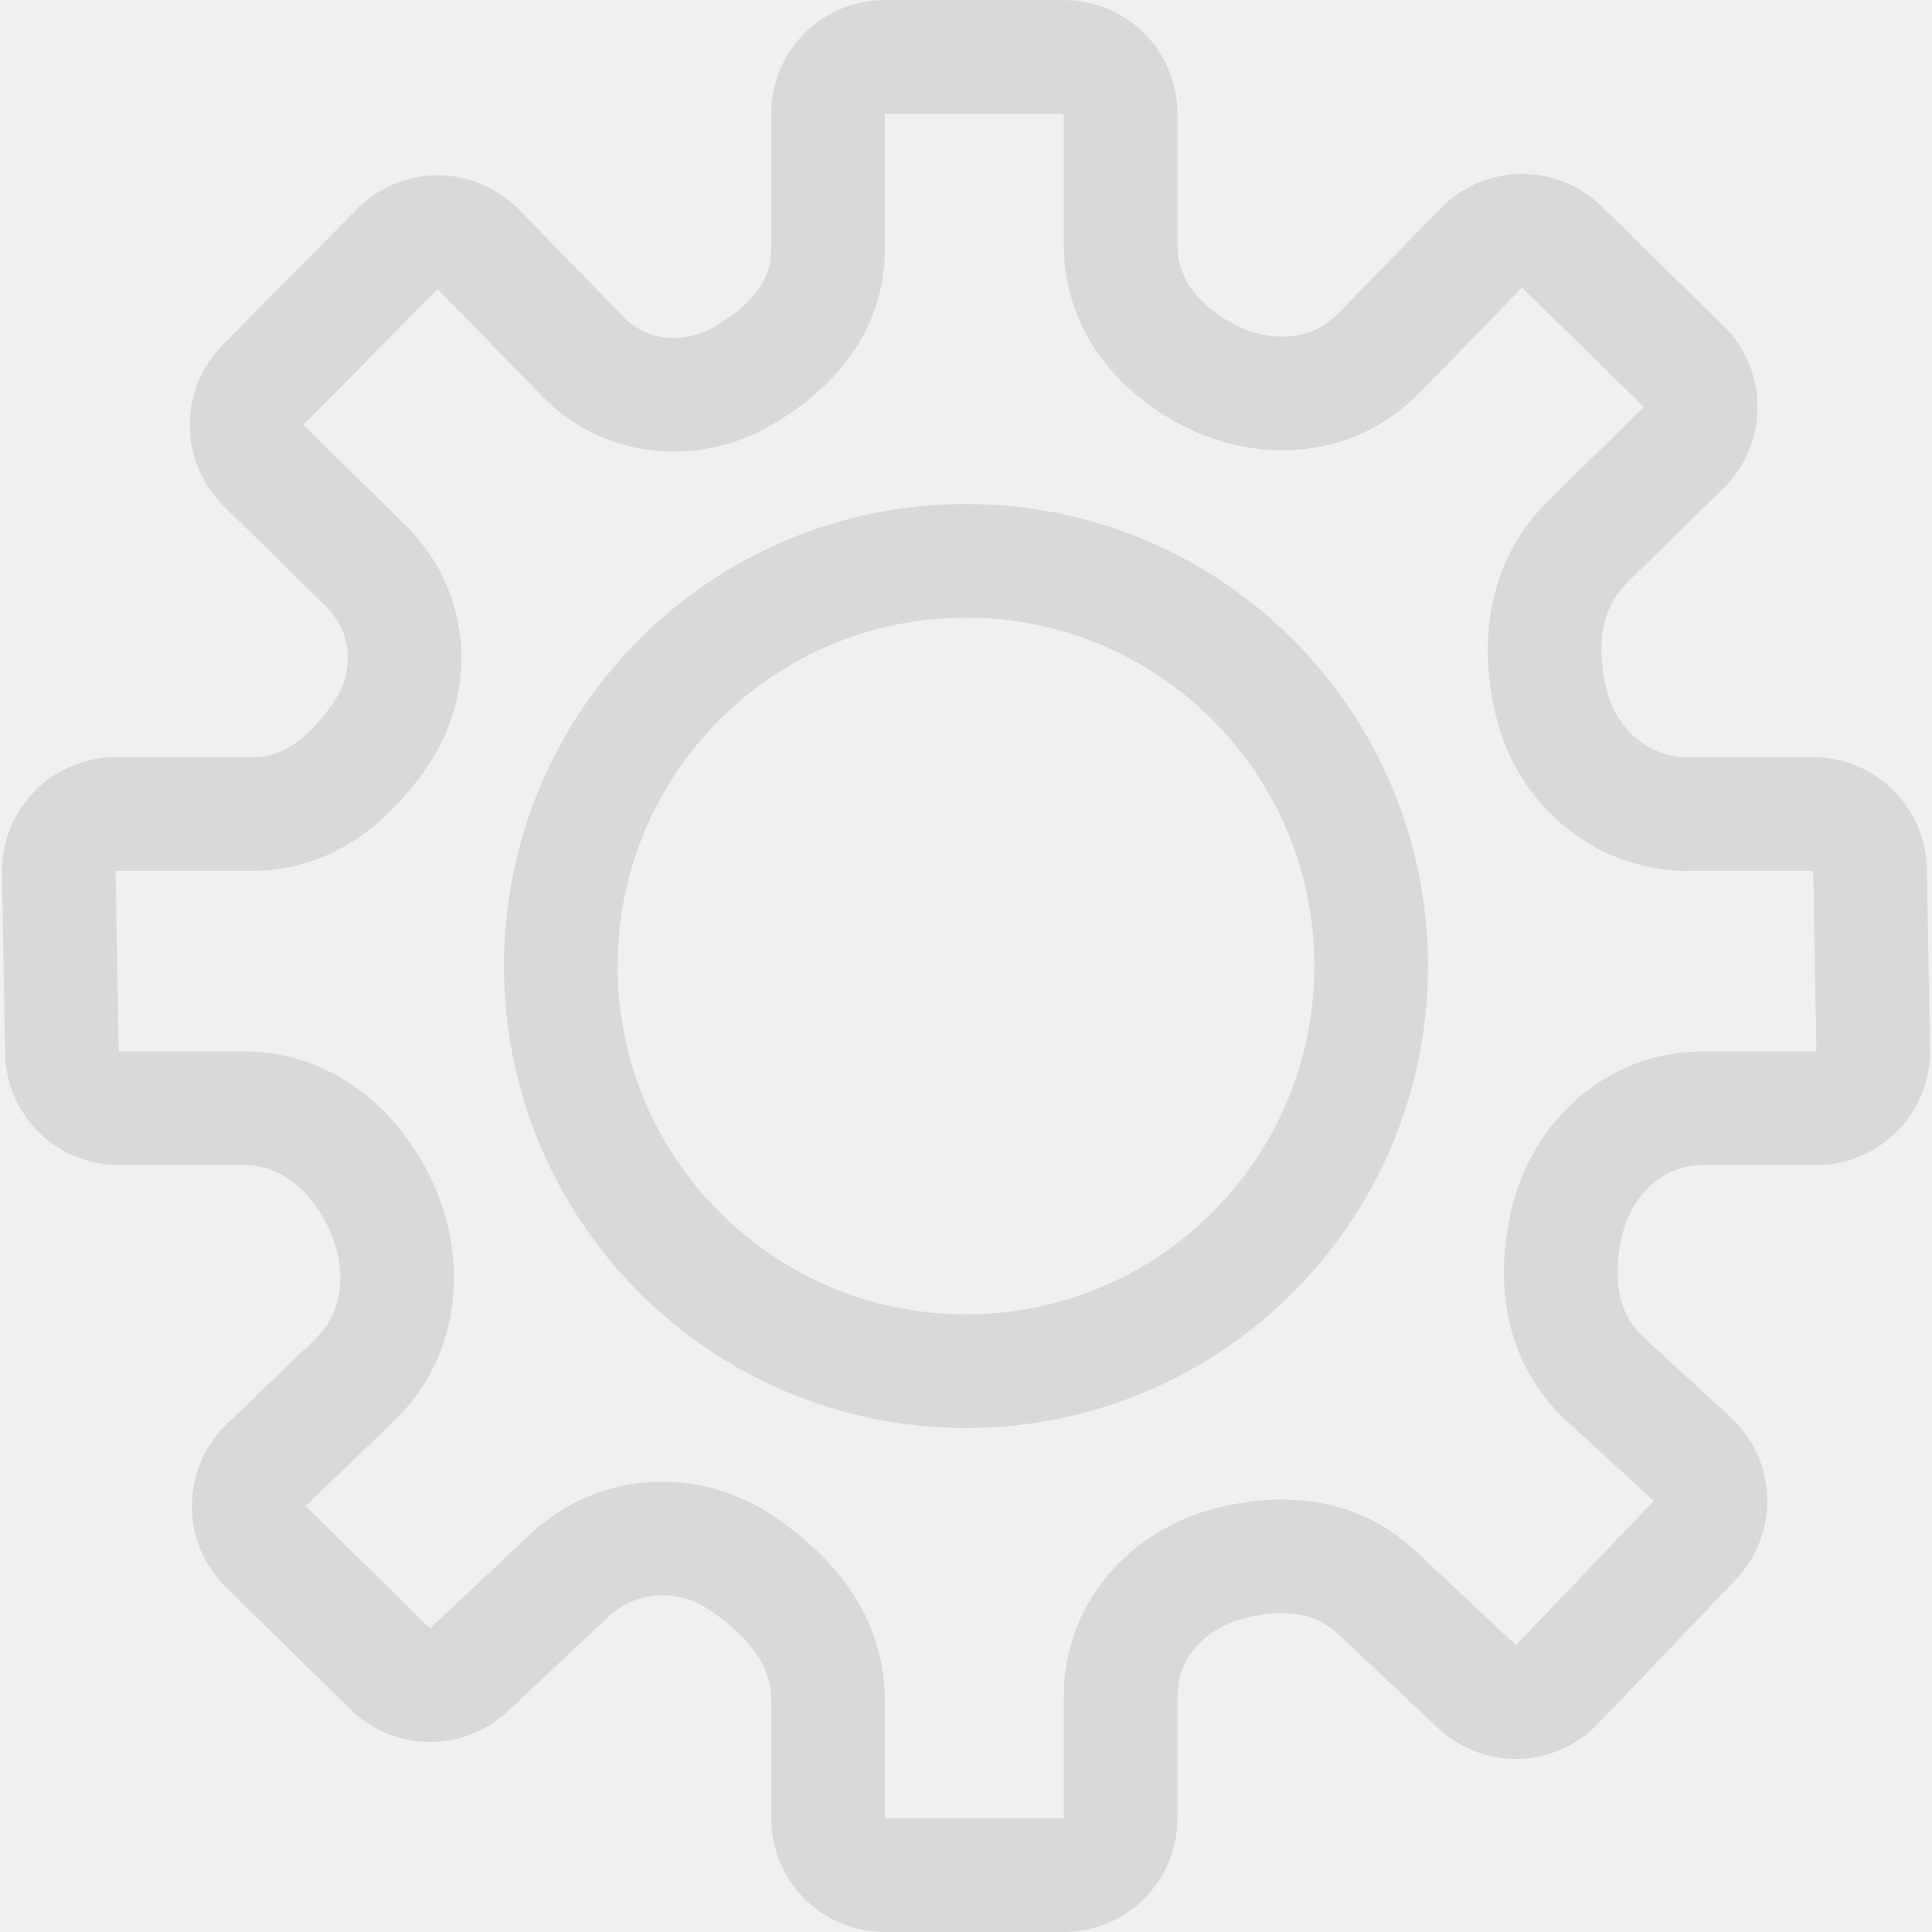
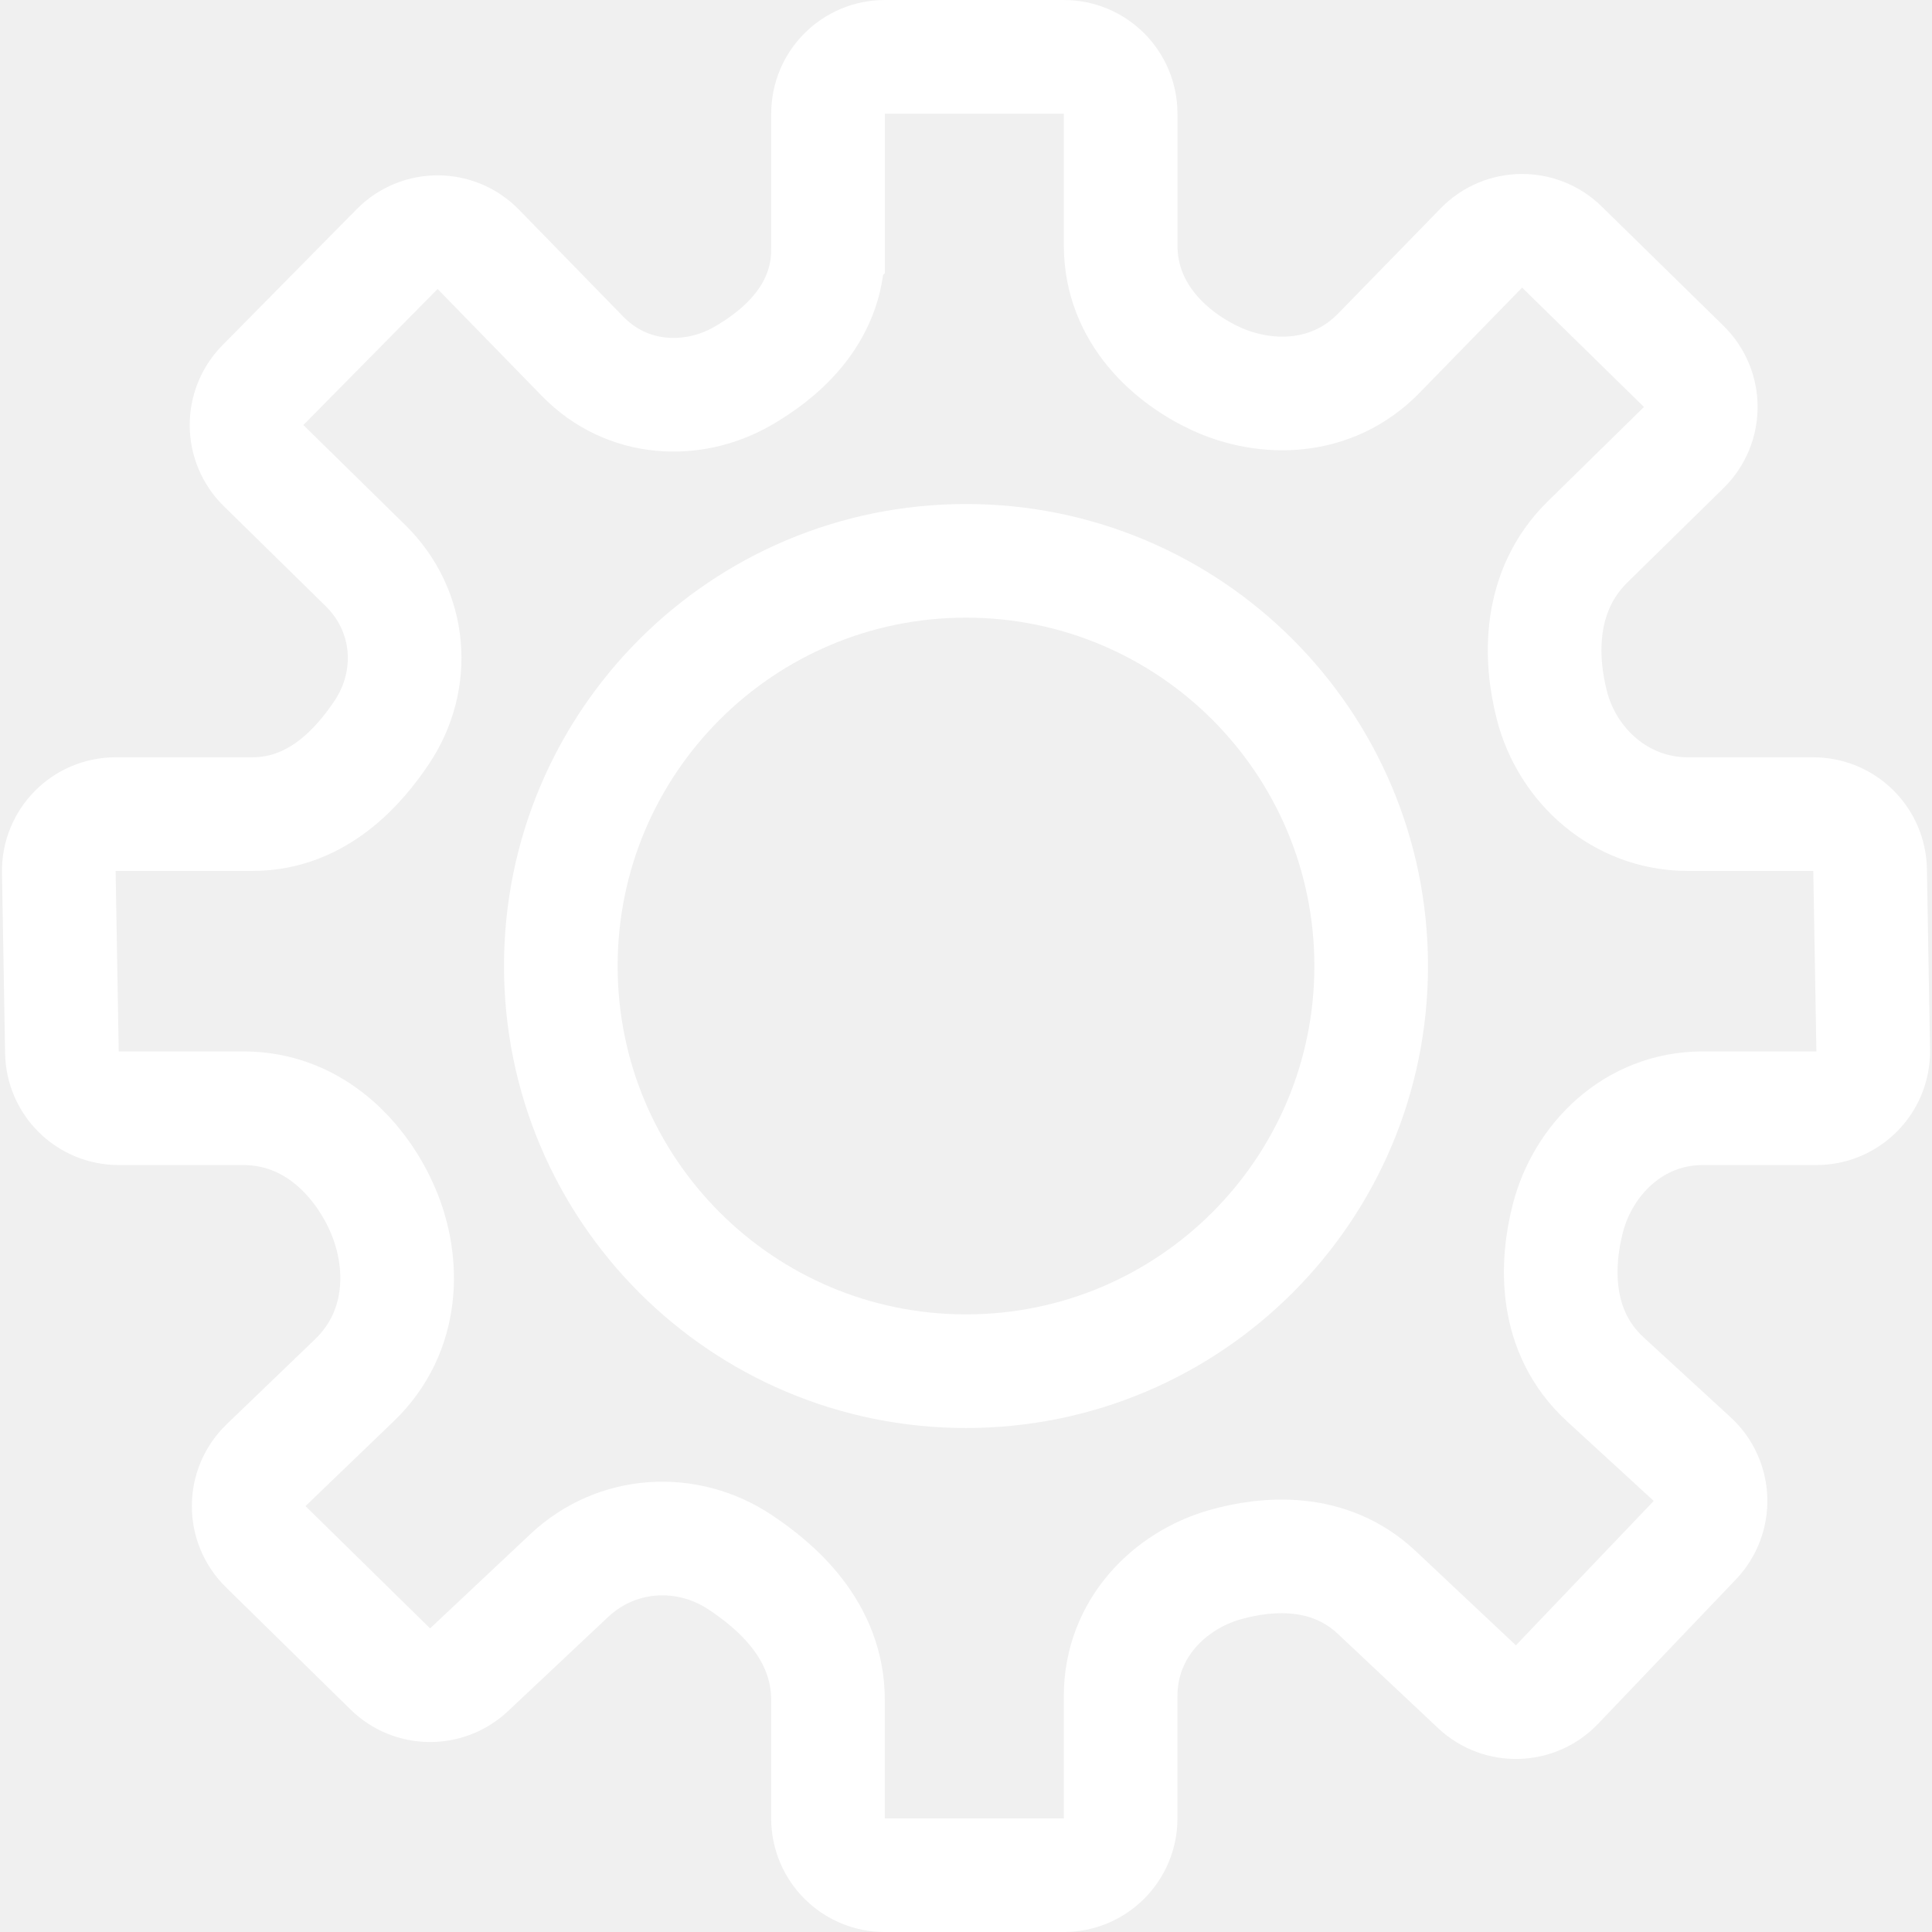
- <svg xmlns="http://www.w3.org/2000/svg" width="51" height="51" viewBox="0 0 51 51" fill="none">
-   <circle cx="25.5" cy="25.5" r="10.696" stroke="#D9D9D9" stroke-width="3" />
-   <path d="M21.858 6.59V3C21.858 2.172 22.529 1.5 23.358 1.5L28.082 1.5C28.911 1.5 29.582 2.172 29.582 3V6.475C29.582 8.295 30.929 9.452 32.08 9.988C33.394 10.6 35.153 10.6 36.397 9.323L39.105 6.545C39.685 5.95 40.636 5.939 41.229 6.52L44.445 9.671C45.045 10.259 45.046 11.225 44.446 11.813L41.909 14.303C40.586 15.602 40.646 17.385 40.967 18.626C41.374 20.201 42.764 21.49 44.56 21.49H47.866C48.684 21.49 49.352 22.146 49.366 22.965L49.448 27.728C49.462 28.567 48.786 29.254 47.948 29.254H44.953C43.099 29.254 41.784 30.632 41.39 32.15C41.075 33.361 40.999 35.146 42.378 36.413L44.668 38.515C45.287 39.083 45.319 40.048 44.739 40.656L41.101 44.467C40.532 45.063 39.589 45.089 38.989 44.524L36.342 42.035C35.069 40.838 33.411 40.995 32.321 41.308C30.878 41.724 29.582 42.984 29.582 44.772V48C29.582 48.828 28.911 49.5 28.082 49.5L23.358 49.5C22.529 49.5 21.858 48.828 21.858 48L21.858 44.878C21.858 43.018 20.466 41.854 19.533 41.235C18.142 40.312 16.291 40.402 15.025 41.592L12.382 44.077C11.795 44.629 10.878 44.619 10.304 44.055L7.015 40.828C6.411 40.236 6.416 39.262 7.025 38.676L9.356 36.434C10.697 35.144 10.695 33.316 10.11 31.95C9.563 30.673 8.332 29.254 6.423 29.254H3.134C2.316 29.254 1.648 28.598 1.634 27.78L1.552 23.016C1.538 22.178 2.214 21.49 3.052 21.49H6.666C8.418 21.49 9.515 20.172 10.076 19.334C10.999 17.958 10.876 16.135 9.647 14.929L6.958 12.29C6.365 11.709 6.358 10.757 6.941 10.166L10.485 6.575C11.074 5.977 12.04 5.98 12.626 6.581L15.379 9.405C16.565 10.622 18.296 10.677 19.6 9.93C20.502 9.414 21.858 8.364 21.858 6.59Z" stroke="#D9D9D9" stroke-width="3" />
+ <svg xmlns="http://www.w3.org/2000/svg" width="128" height="128" viewBox="0 0 128 128" fill="none" version="1.1" id="svg6">
+   <defs id="defs10" />
+   <circle cx="64" cy="64.001" stroke="#D9D9D9" stroke-width="7.529" id="circle2" style="stroke:#ffffff" r="26.844" />
+   <path d="M 54.859,16.538 V 7.53 c 0,-2.079 1.685,-3.765 3.765,-3.765 L 70.481,3.765 c 2.079,-5.02e-5 3.765,1.685 3.765,3.765 v 8.722 c 0,4.569 3.38,7.472 6.269,8.817 3.299,1.536 7.713,1.535 10.836,-1.669 l 6.797,-6.973 c 1.454,-1.492 3.843,-1.519 5.331,-0.061 l 8.072,7.908 c 1.506,1.475 1.507,3.899 0.002,5.376 l -6.368,6.249 c -3.32,3.259 -3.17,7.734 -2.364,10.85 1.022,3.953 4.509,7.189 9.017,7.189 h 8.297 c 2.054,0 3.729,1.646 3.764,3.7 l 0.206,11.956 c 0.036,2.104 -1.659,3.829 -3.764,3.829 h -7.516 c -4.655,0 -7.955,3.459 -8.944,7.268 -0.789,3.041 -0.981,7.52 2.48,10.699 l 5.748,5.278 c 1.553,1.425 1.632,3.848 0.177,5.373 l -9.13,9.565 c -1.428,1.496 -3.795,1.56 -5.302,0.143 l -6.643,-6.246 c -3.195,-3.005 -7.356,-2.612 -10.092,-1.825 -3.621,1.042 -6.874,4.206 -6.874,8.694 v 8.1 c 0,2.079 -1.686,3.765 -3.765,3.765 l -11.858,2.5e-4 c -2.079,2.5e-4 -3.765,-1.686 -3.765,-3.765 l 2.5e-4,-7.836 c 2.5e-4,-4.667 -3.492,-7.589 -5.834,-9.142 -3.491,-2.316 -8.138,-2.092 -11.315,0.895 l -6.634,6.238 c -1.472,1.384 -3.774,1.36 -5.216,-0.056 l -8.255,-8.101 c -1.514,-1.486 -1.502,-3.929 0.027,-5.4 l 5.85,-5.627 c 3.366,-3.238 3.362,-7.826 1.892,-11.254 -1.373,-3.204 -4.461,-6.766 -9.254,-6.766 H 7.866 c -2.054,0 -3.729,-1.646 -3.764,-3.7 L 3.896,57.766 c -0.036,-2.104 1.66,-3.829 3.764,-3.829 h 9.07 c 4.398,0 7.15,-3.309 8.559,-5.411 2.316,-3.454 2.006,-8.03 -1.077,-11.056 l -6.75,-6.624 c -1.487,-1.459 -1.506,-3.848 -0.043,-5.331 l 8.894,-9.013 c 1.481,-1.5 3.904,-1.493 5.376,0.017 l 6.908,7.087 c 2.978,3.055 7.321,3.192 10.595,1.317 2.263,-1.295 5.666,-3.93 5.666,-8.384 z" stroke="#D9D9D9" stroke-width="7.529" id="path4" style="stroke:#ffffff" />
</svg>
